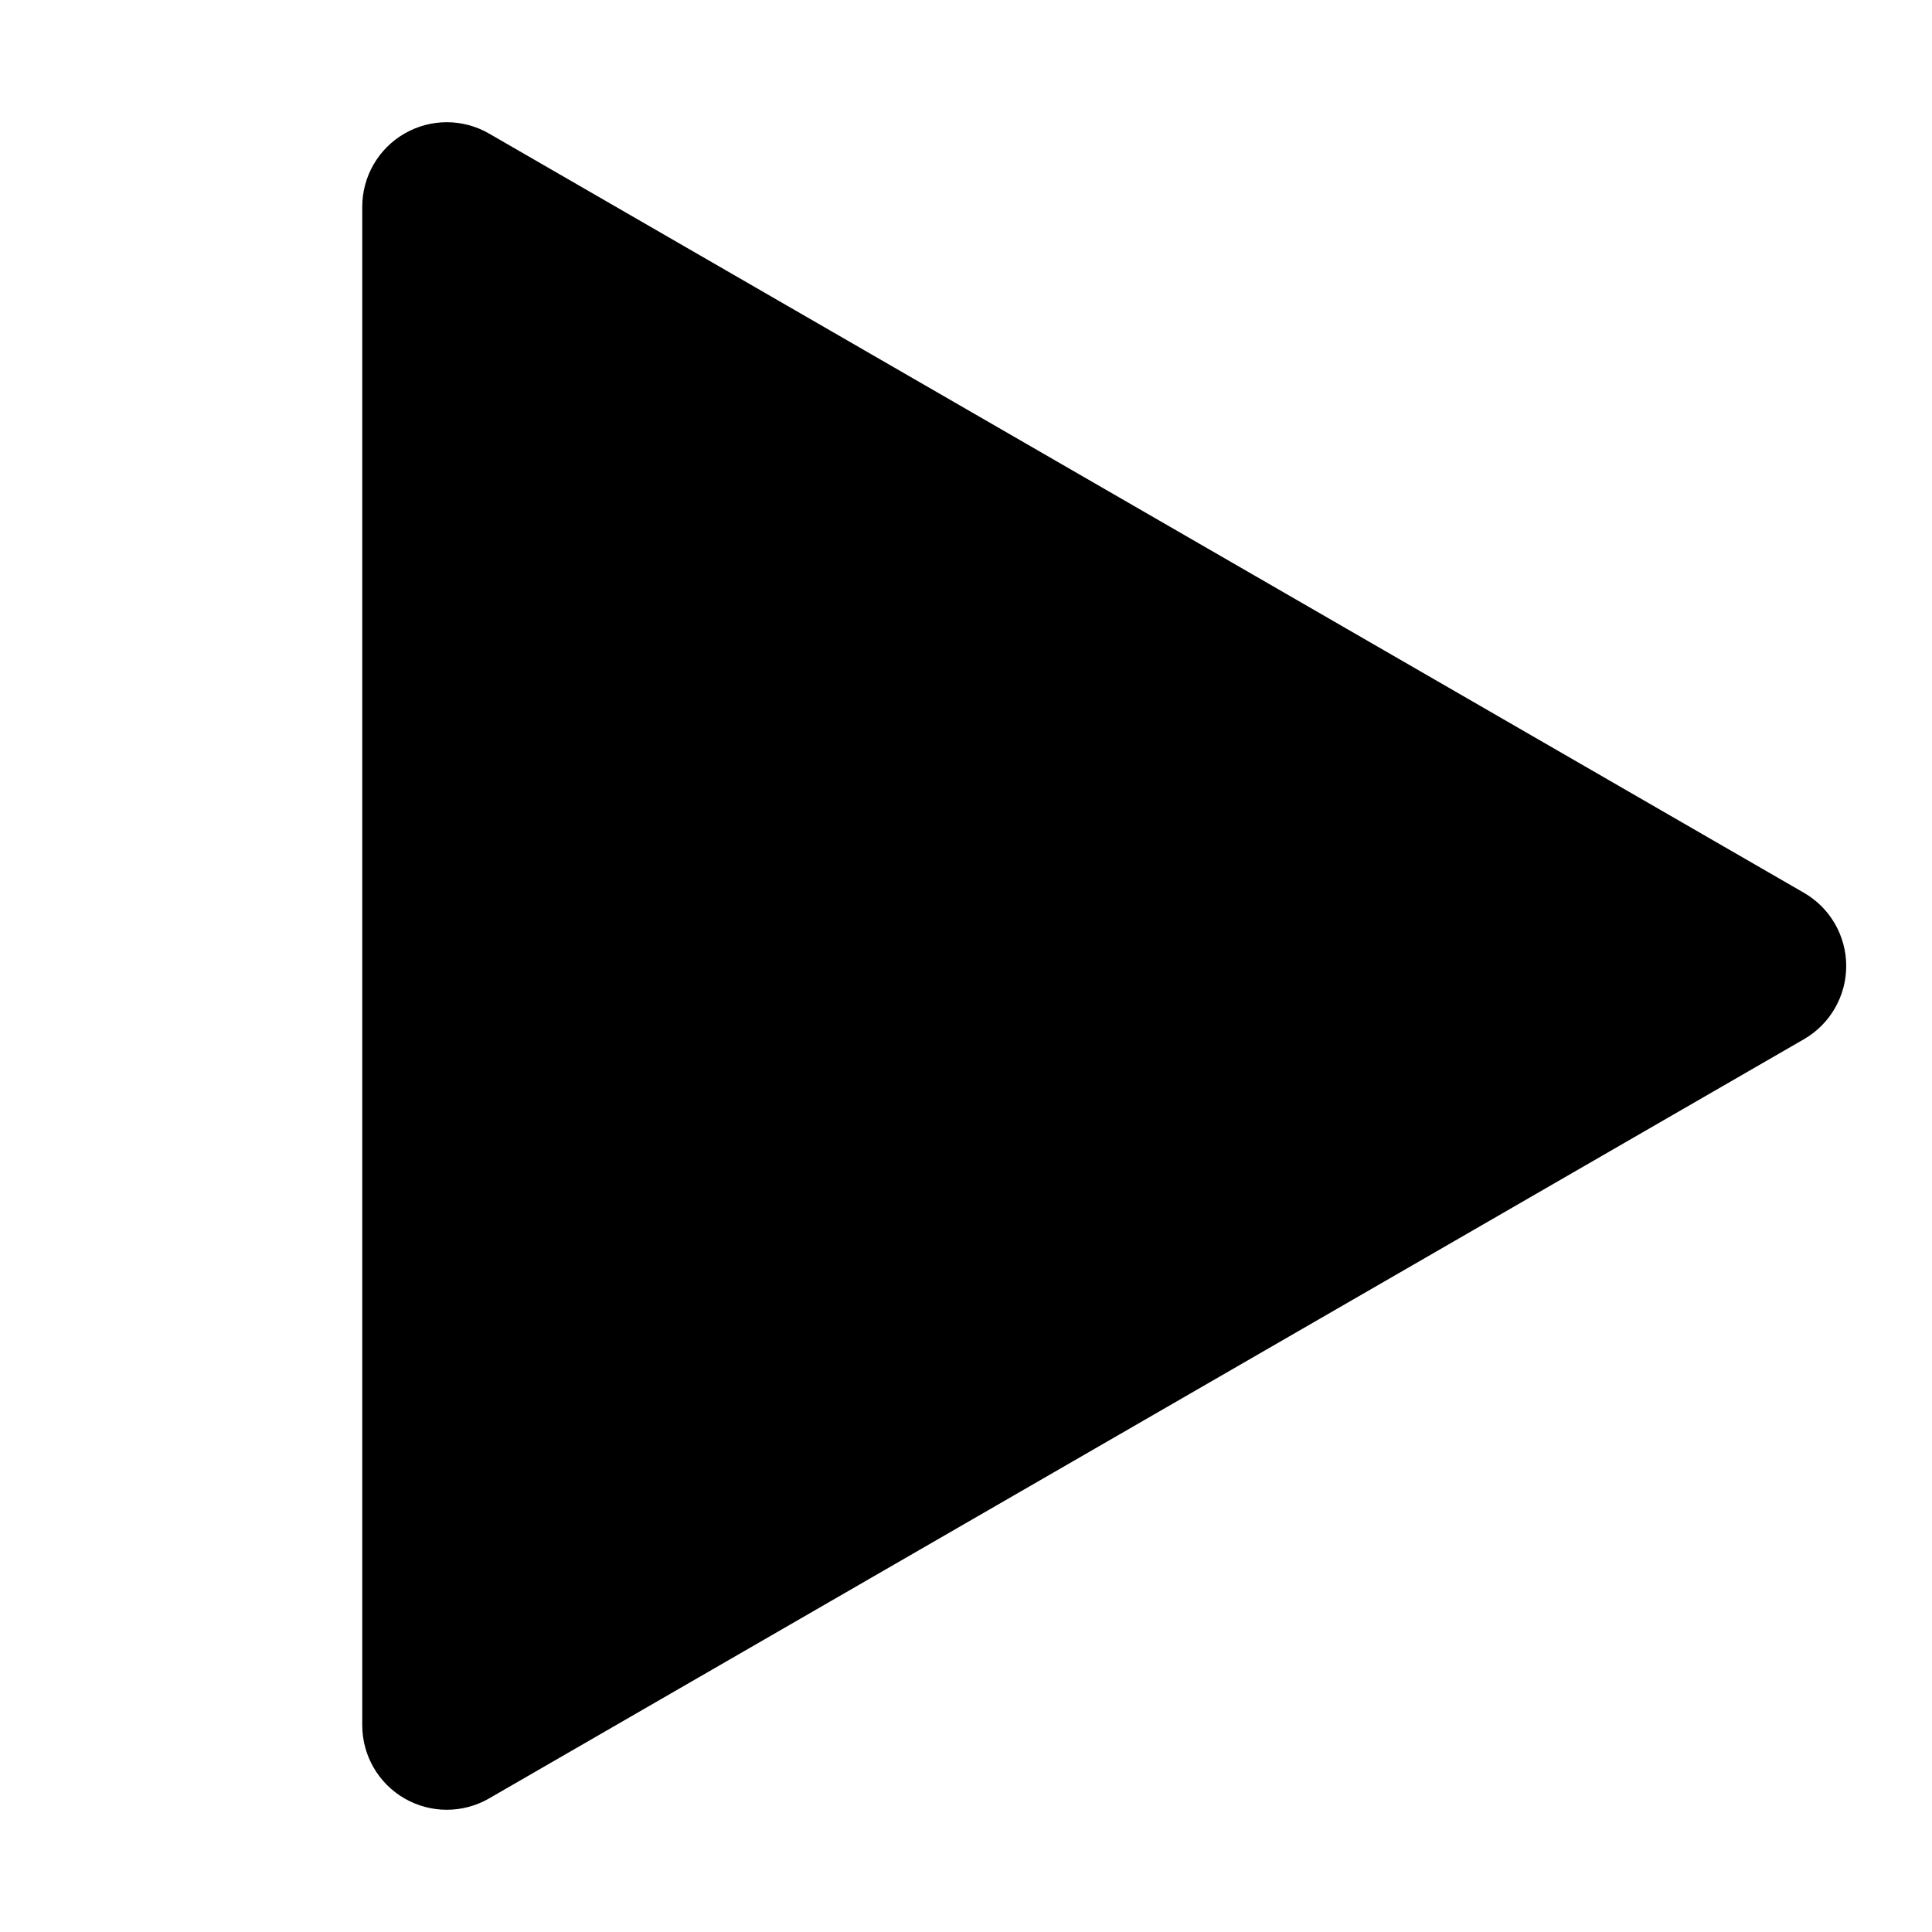
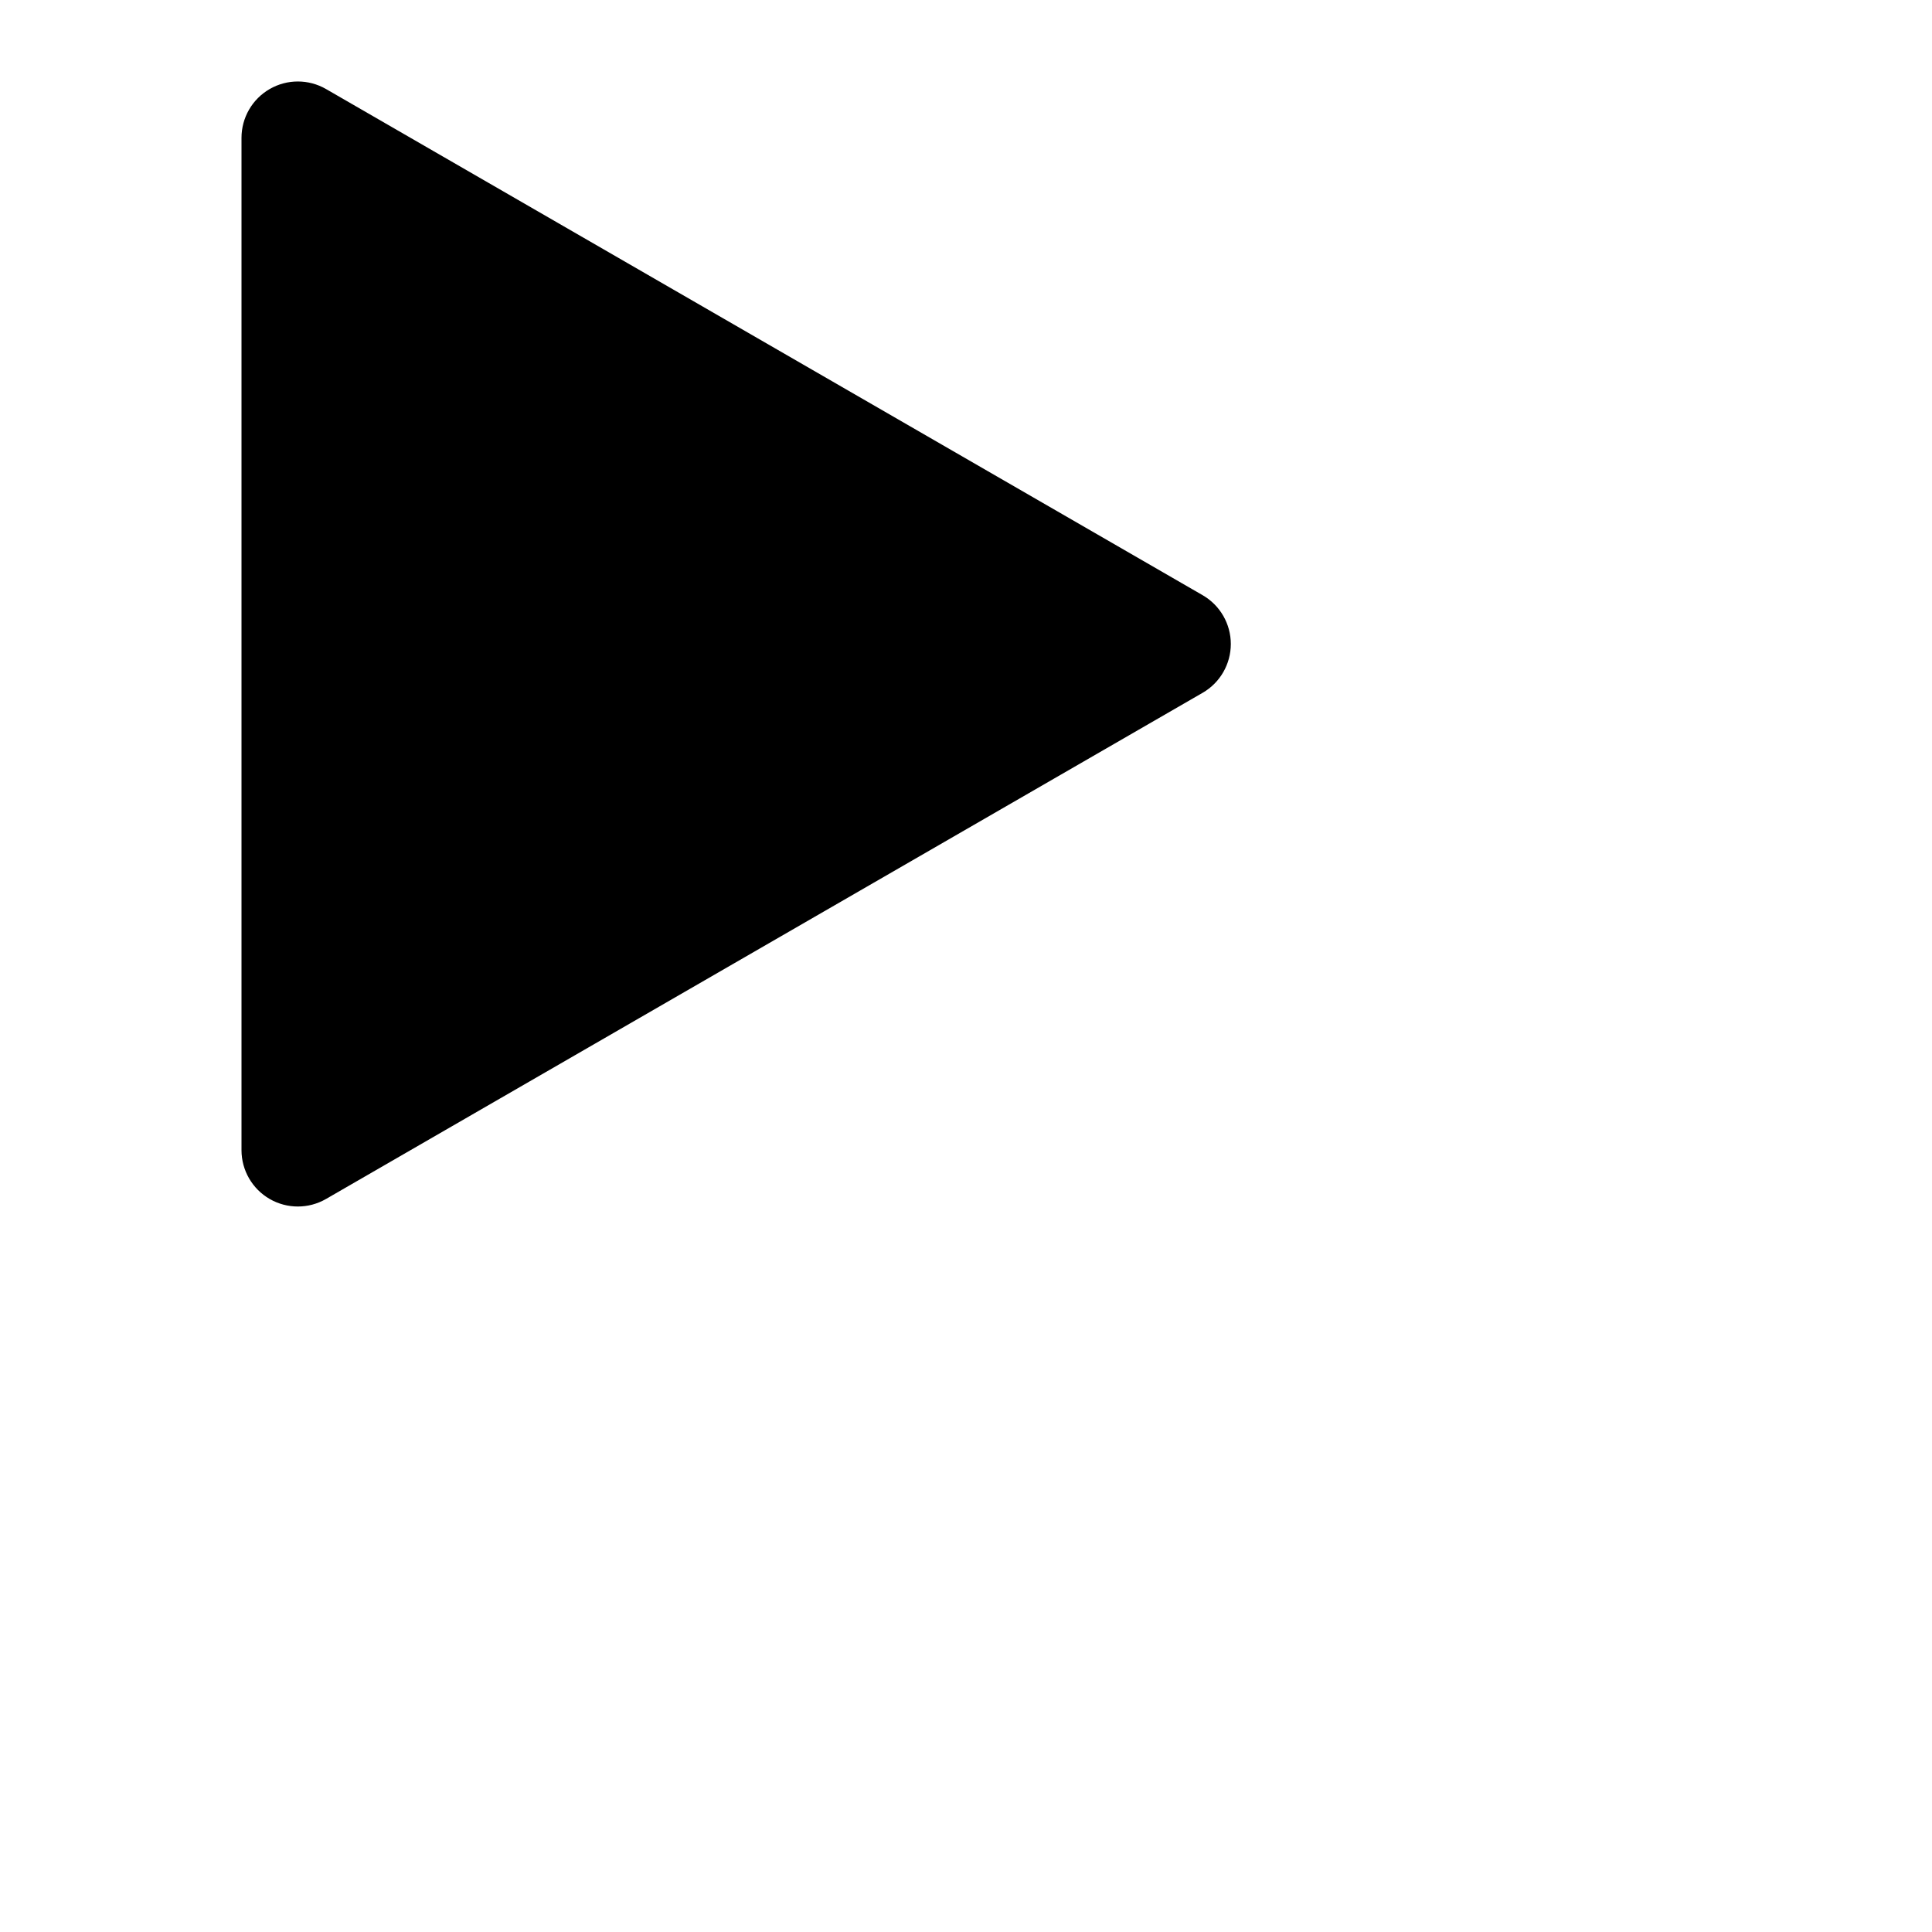
- <svg role="img" height="16" width="16" aria-hidden="true" viewBox="0 0 16 16" data-encore-id="icon" class="Svg-sc-ytk21e-0 uPxdw">
+ <svg role="img" height="16" width="16" aria-hidden="true" viewBox="0 0 24 24" data-encore-id="icon">
  <path d="M3 1.713a.7.7 0 011.05-.607l10.89 6.288a.7.7 0 010 1.212L4.05 14.894A.7.7 0 013 14.288V1.713z" />
</svg>
